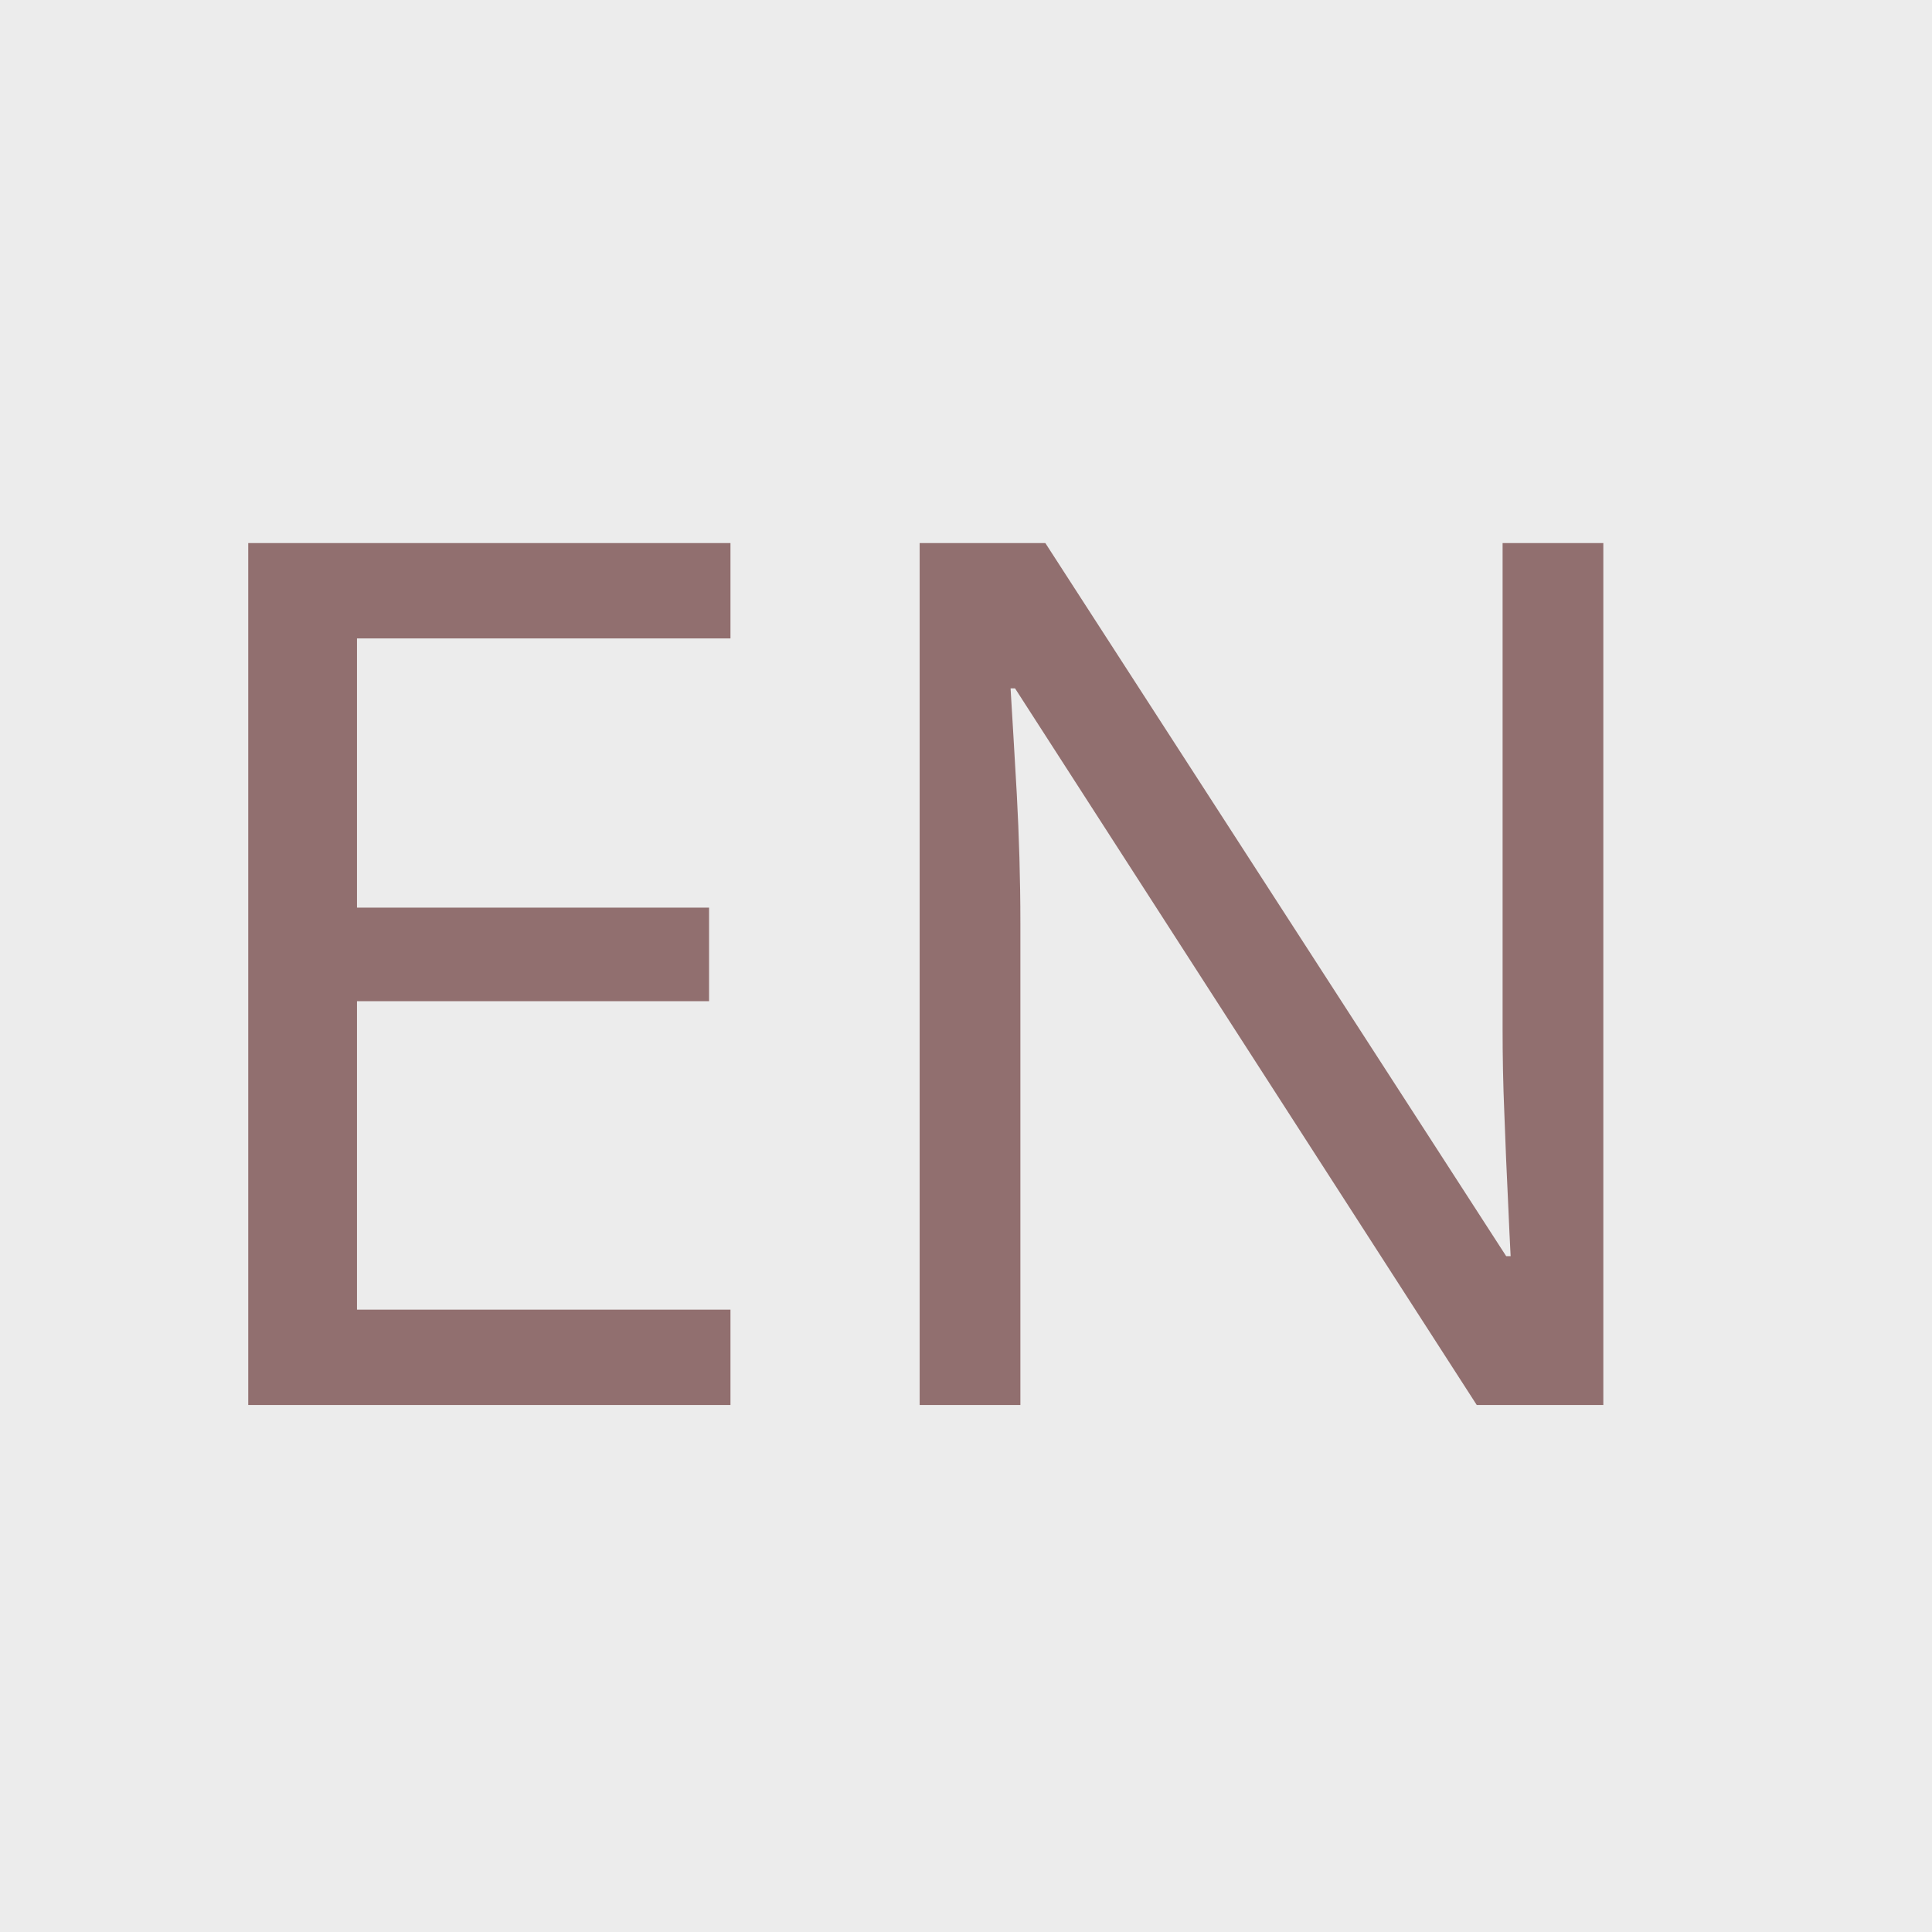
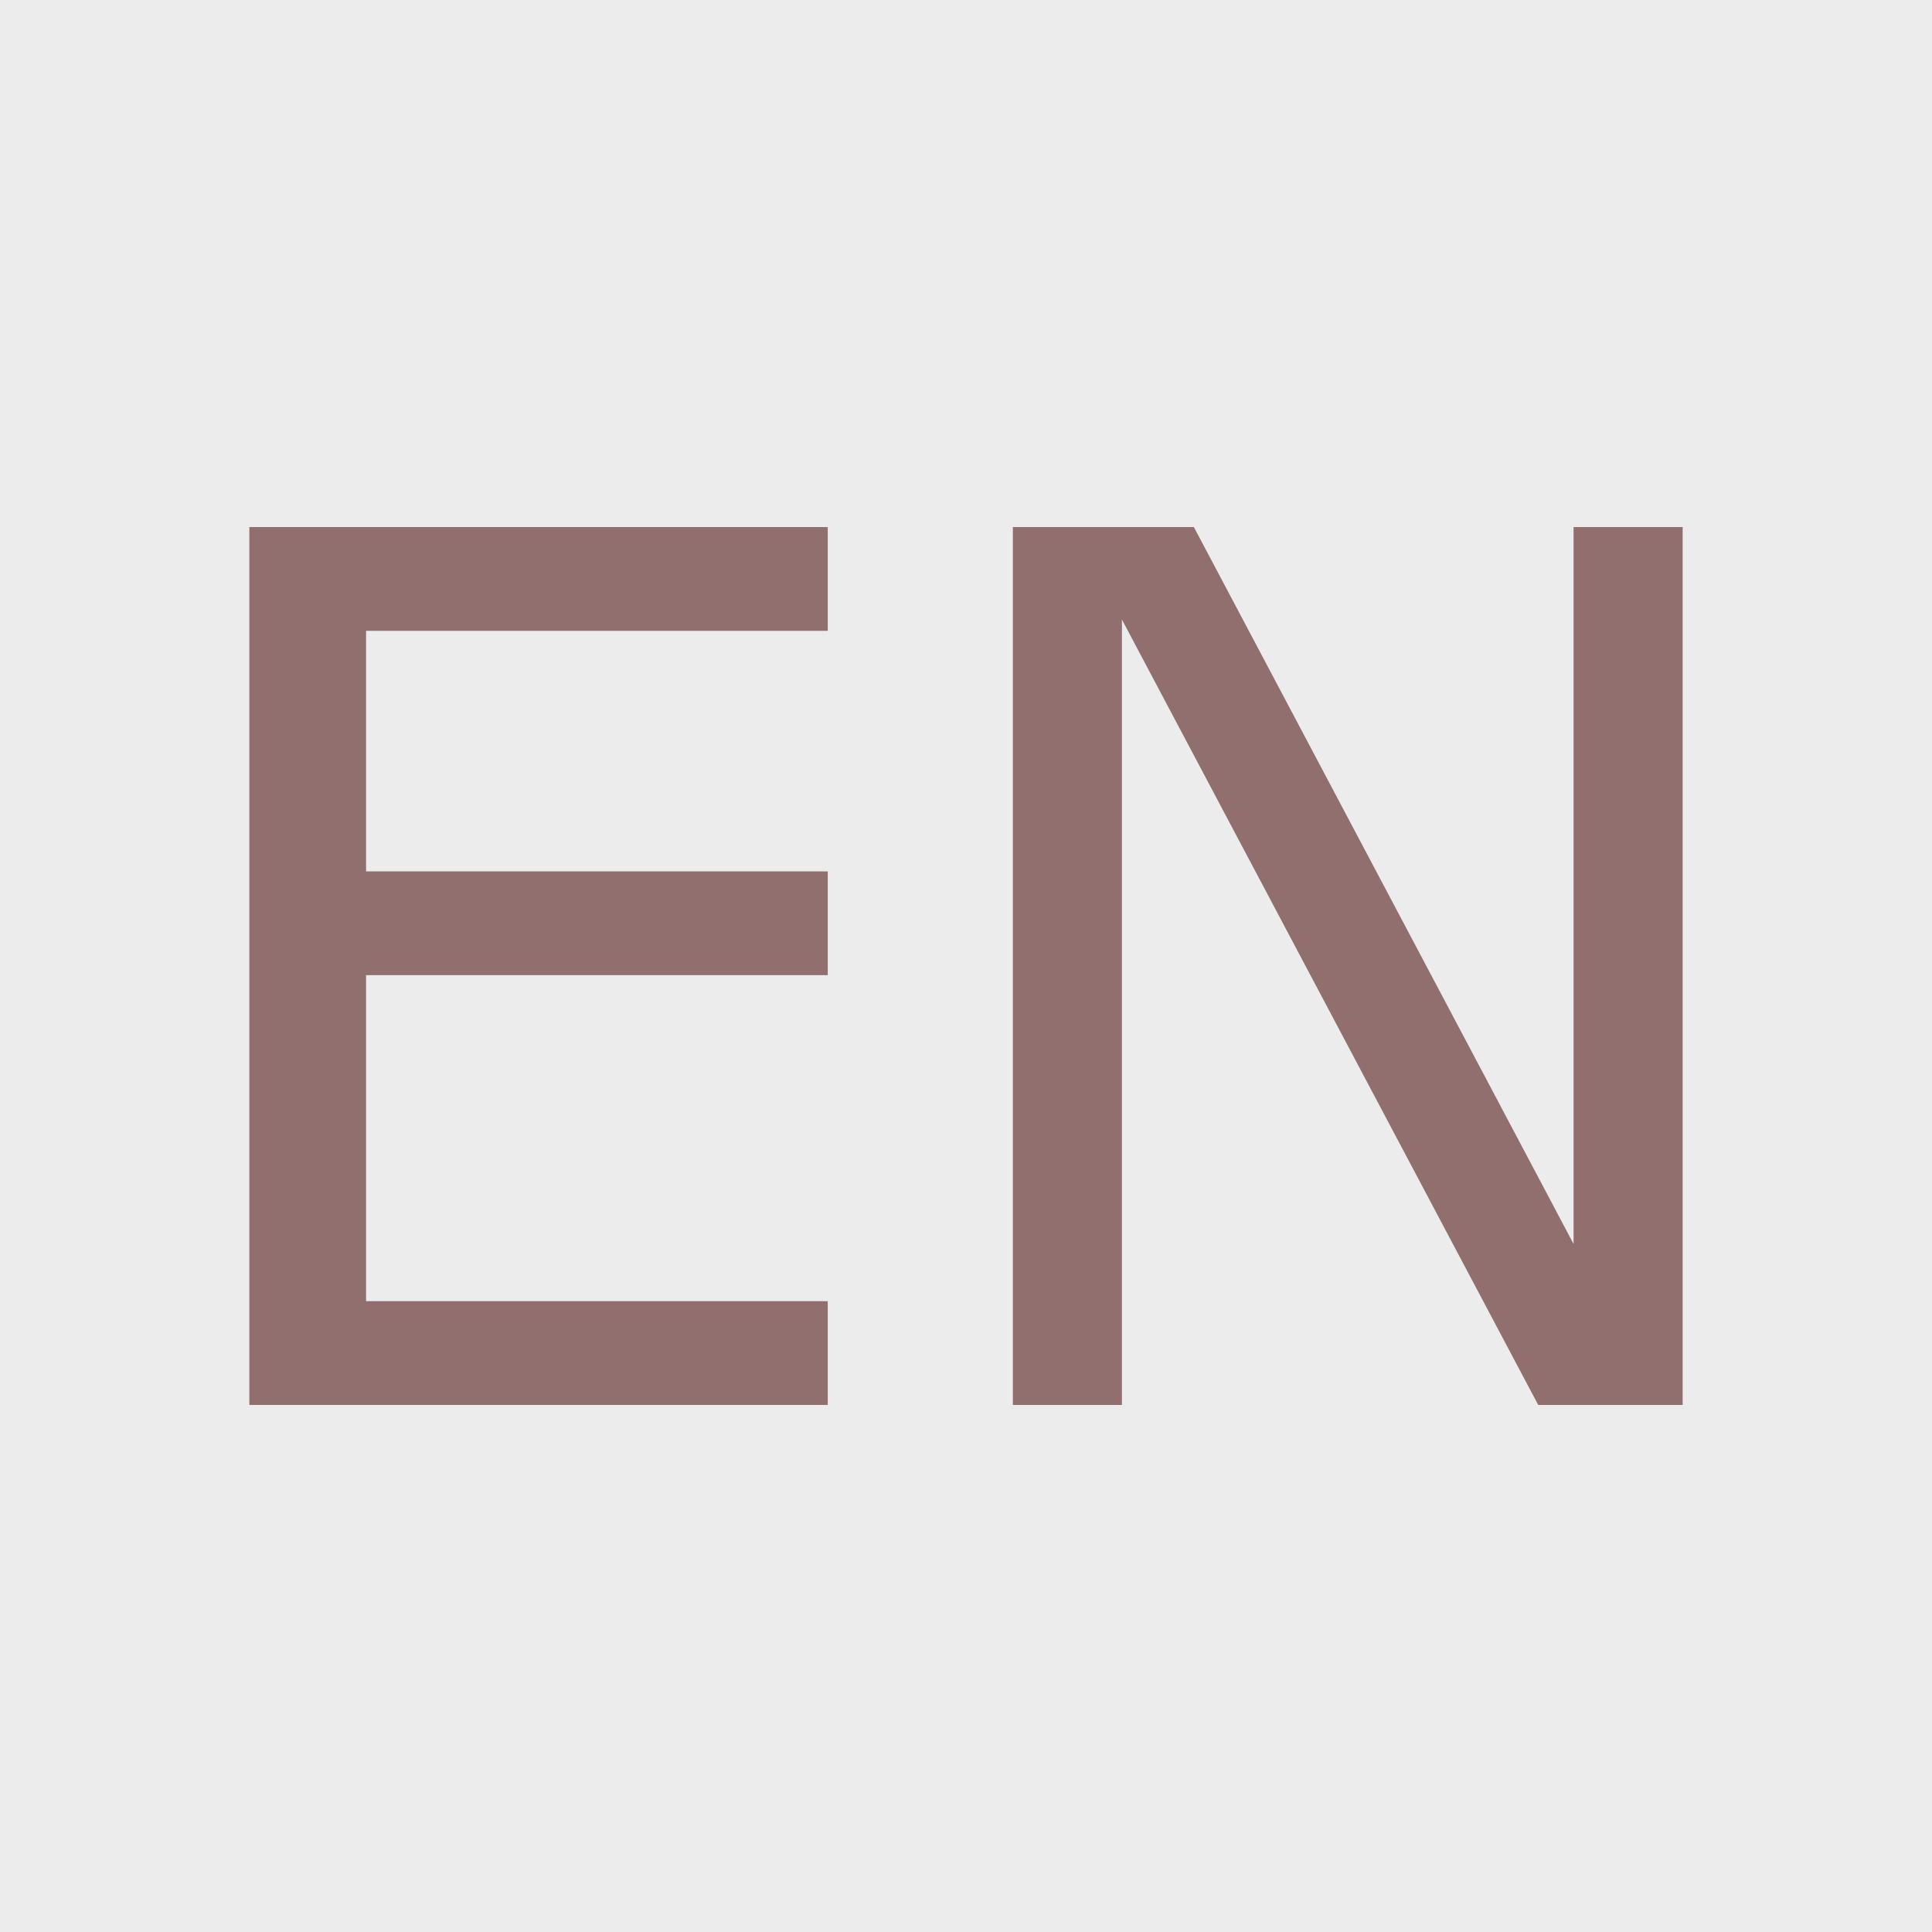
<svg xmlns="http://www.w3.org/2000/svg" width="128" height="128" viewBox="0 0 33.867 33.867" version="1.1" id="svg8">
  <defs id="defs2" />
  <g id="layer1">
    <rect style="fill:#ececec;fill-rule:evenodd;stroke-width:0.265" id="rect16" width="33.867" height="33.867" x="-8.5058593e-07" y="-8.5058593e-07" />
-     <text xml:space="preserve" style="font-style:normal;font-weight:normal;font-size:21.167px;line-height:1.25;font-family:sans-serif;fill:#916f6f;fill-opacity:1;stroke:none;stroke-width:0.529" x="2.304" y="24.628" id="text12">
-       <tspan id="tspan10" x="2.304" y="24.628" style="fill:#916f6f;stroke-width:0.529">EN</tspan>
-     </text>
+     <g aria-label="EN" id="text12" style="font-style:normal;font-weight:normal;font-size:21.167px;line-height:1.25;font-family:sans-serif;fill:#916f6f;fill-opacity:1;stroke:none;stroke-width:0.529">
+       <path d="M 14.51,24.628 H 4.371 V 9.239 H 14.51 V 11.058 H 6.417 v 4.217 H 14.51 V 17.094 H 6.417 v 5.715 h 8.093 z" style="fill:#916f6f;stroke-width:0.529" id="path19" />
+       <path d="M 29.496,24.628 H 26.964 L 19.667,10.861 V 24.628 H 17.755 V 9.239 h 3.173 L 27.584,21.806 V 9.239 h 1.912 z" style="fill:#916f6f;stroke-width:0.529" id="path21" />
+     </g>
  </g>
</svg>
